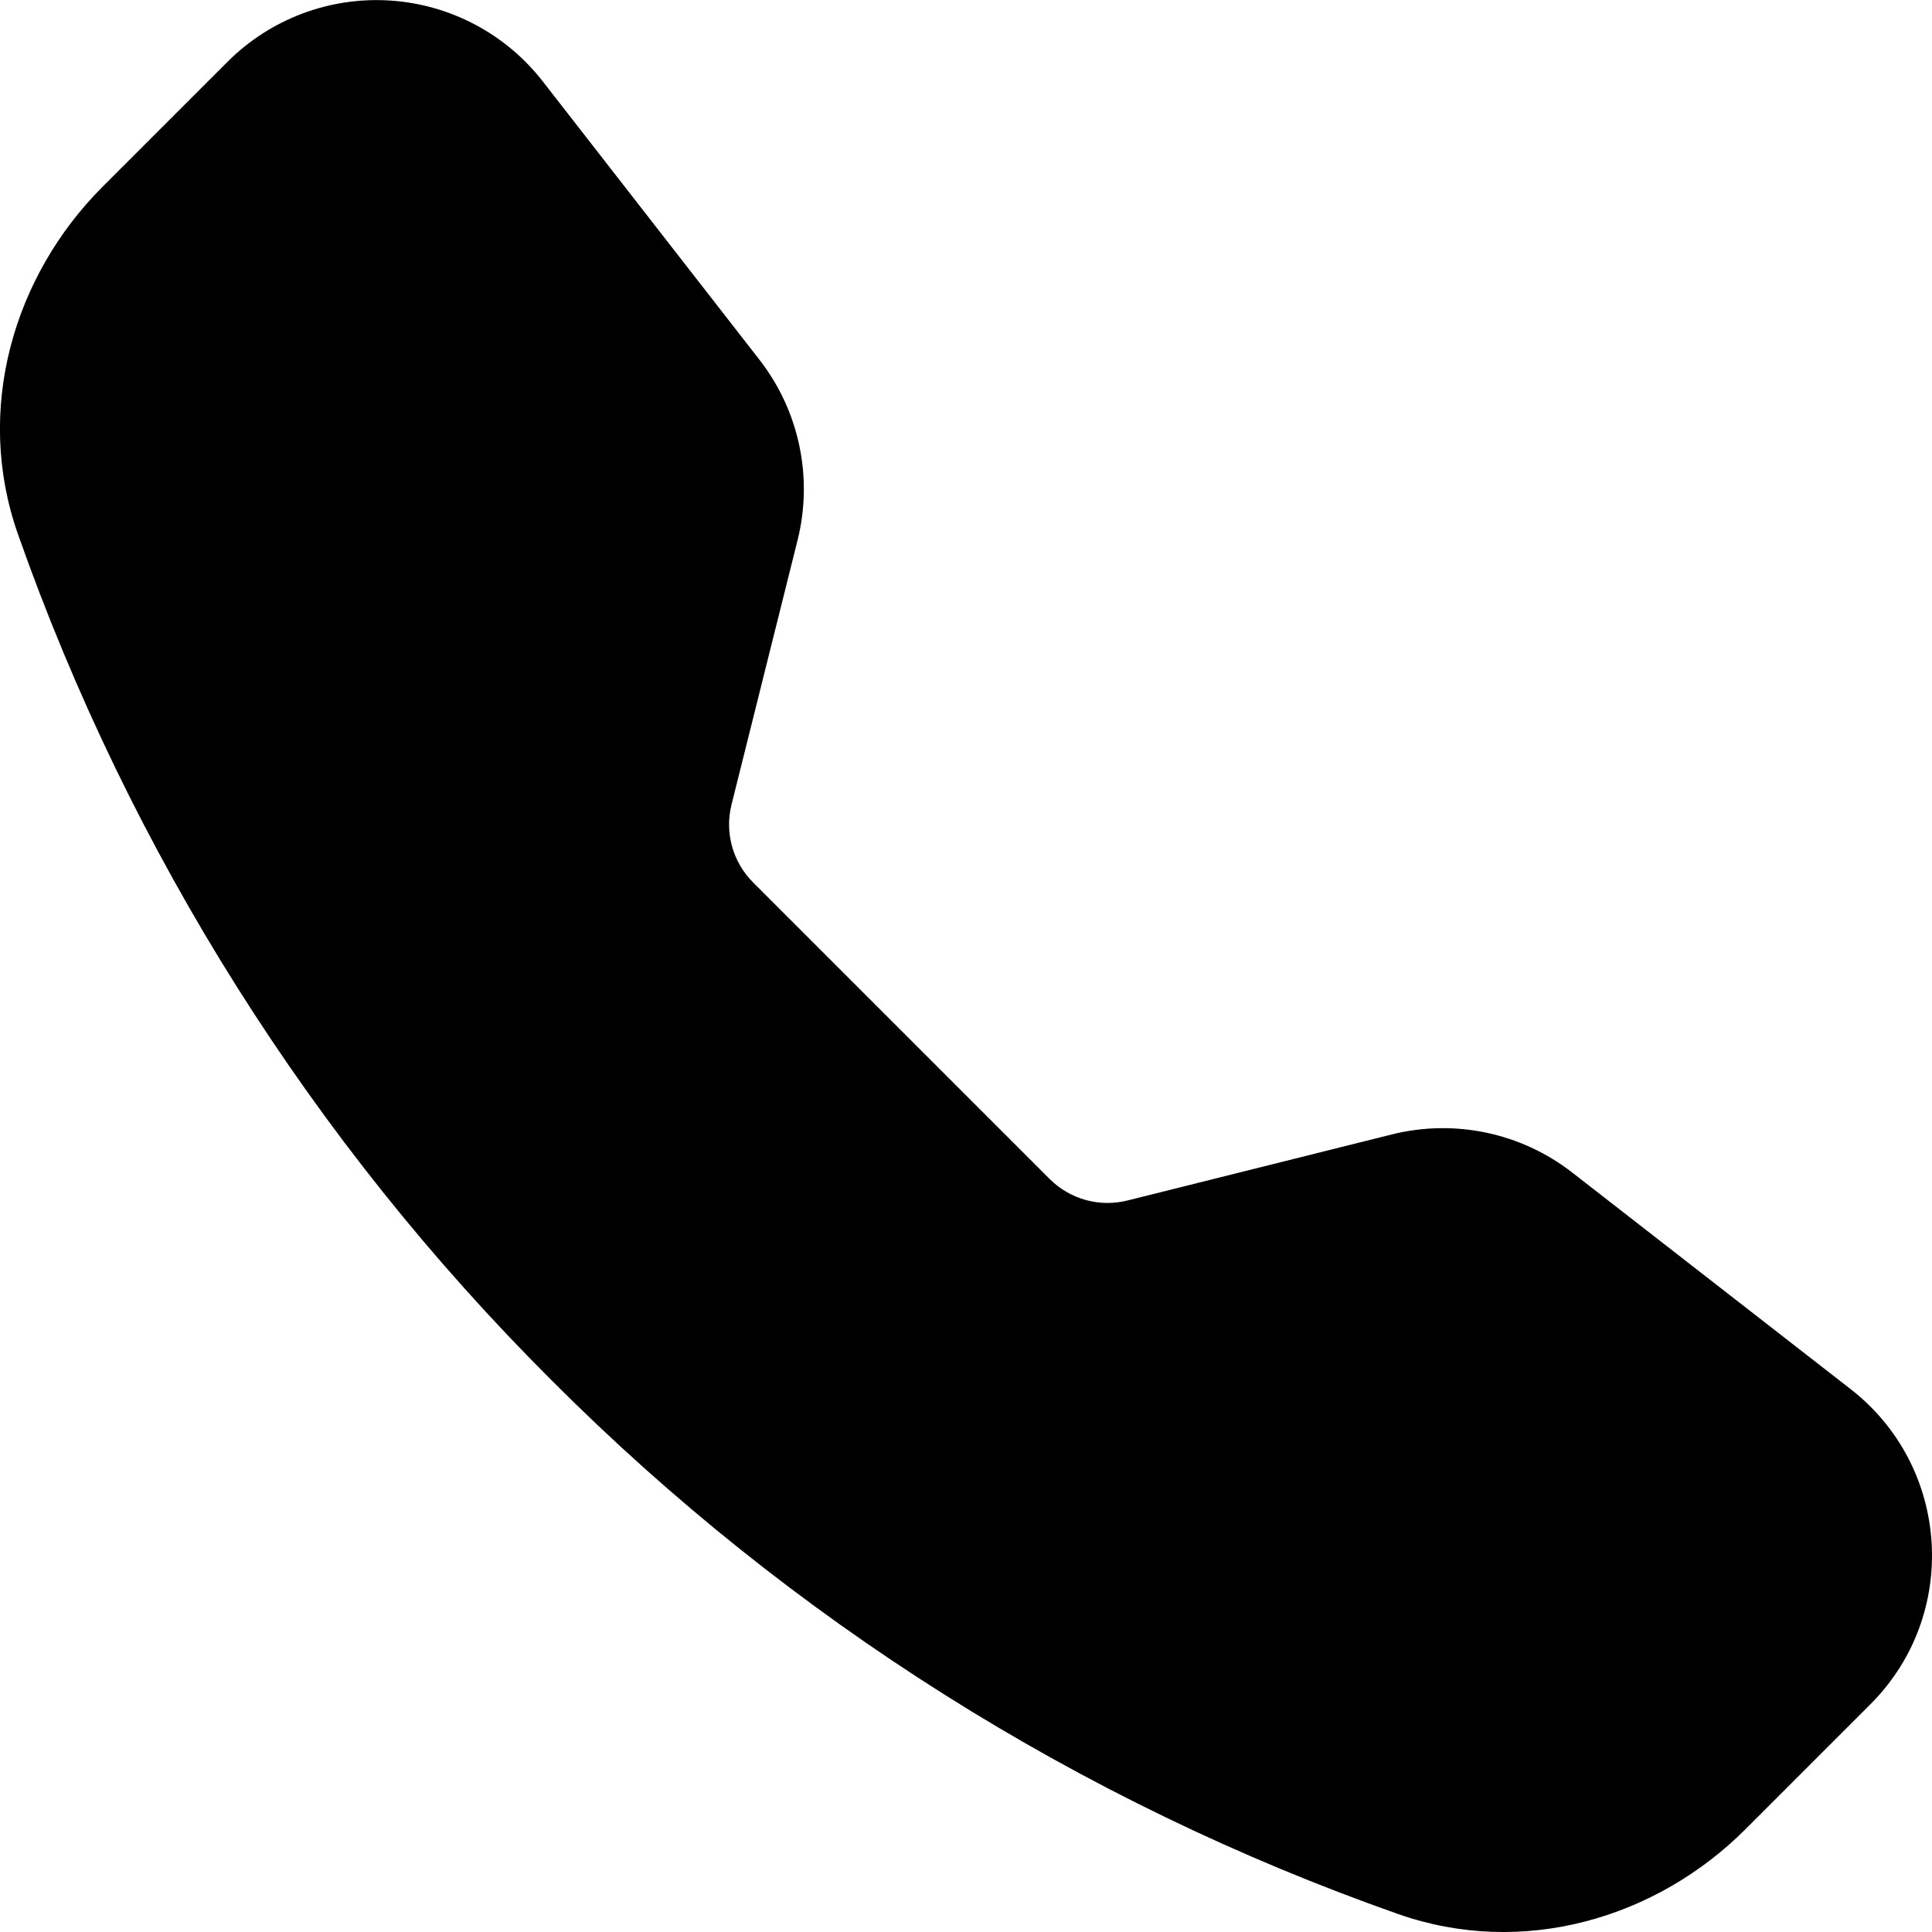
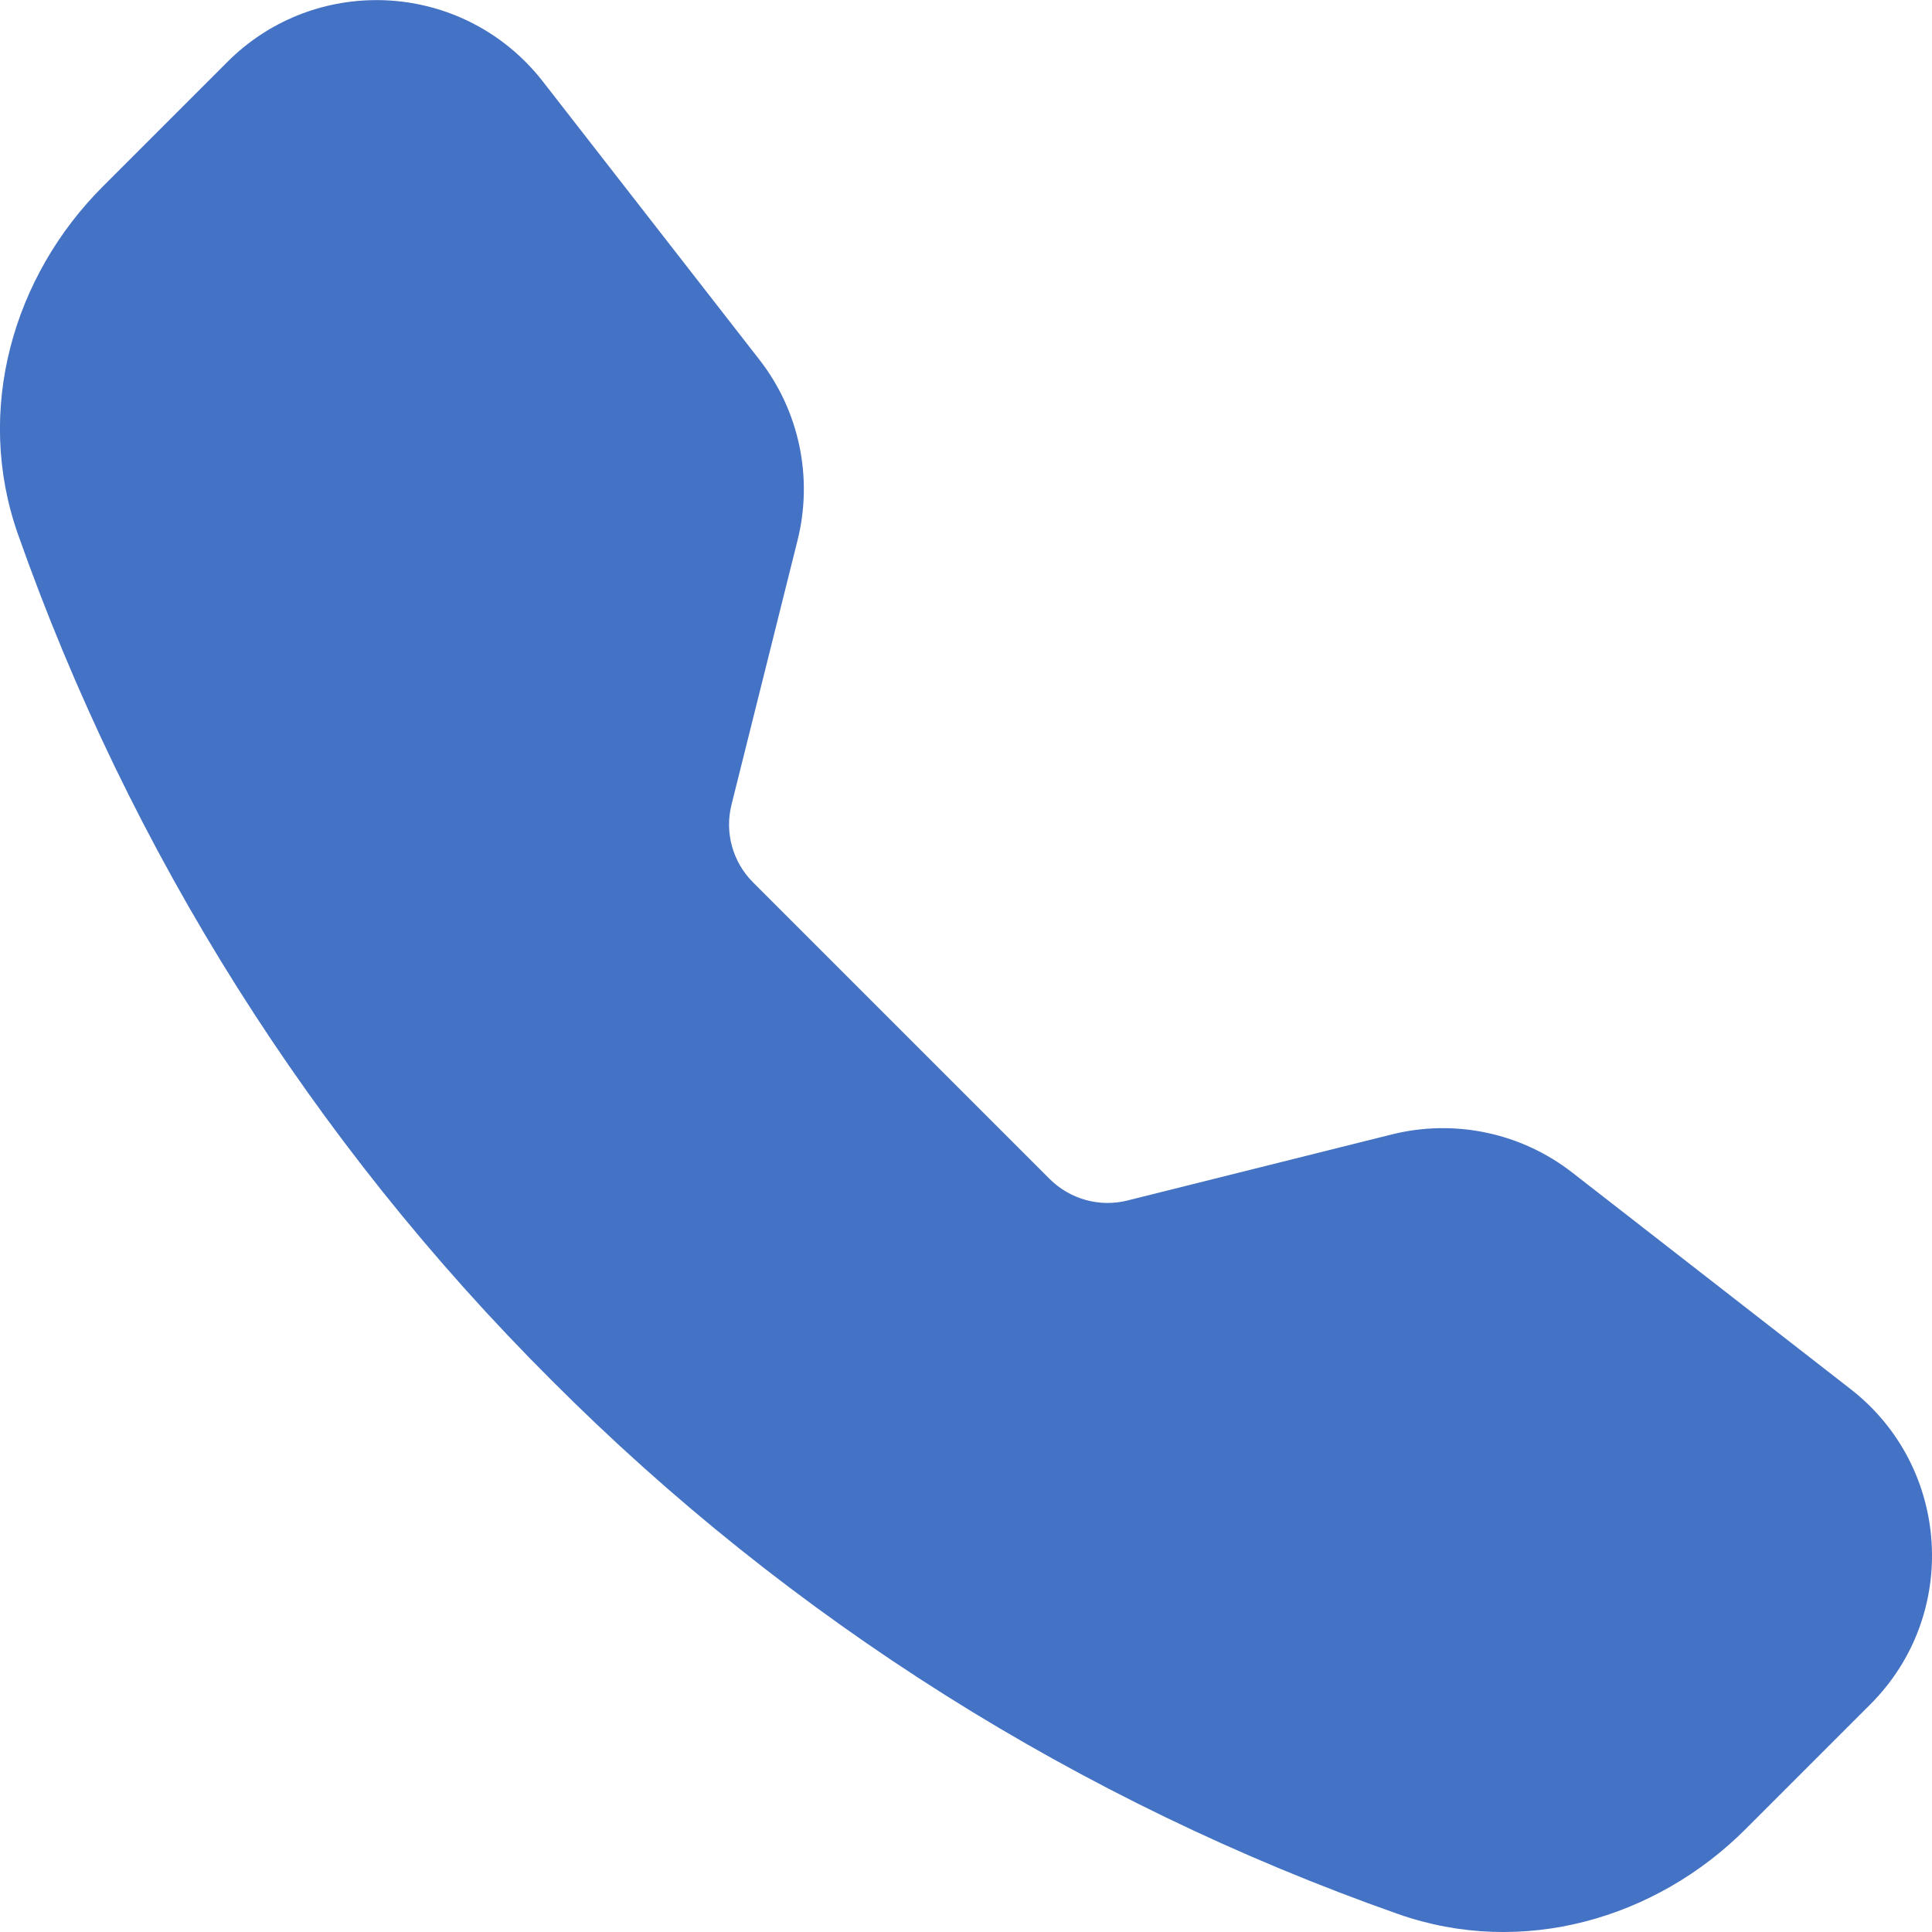
- <svg xmlns="http://www.w3.org/2000/svg" width="16" height="16" fill="currentColor" class="bi bi-telephone-fill" viewBox="0 0 16 16">
-   <path fill-rule="evenodd" d="M1.885.511a1.745 1.745 0 0 1 2.61.163L6.29 2.98c.329.423.445.974.315 1.494l-.547 2.19a.678.678 0 0 0 .178.643l2.457 2.457a.678.678 0 0 0 .644.178l2.189-.547a1.745 1.745 0 0 1 1.494.315l2.306 1.794c.829.645.905 1.87.163 2.611l-1.034 1.034c-.74.74-1.846 1.065-2.877.702a18.634 18.634 0 0 1-7.01-4.42 18.634 18.634 0 0 1-4.42-7.009c-.362-1.03-.037-2.137.703-2.877L1.885.511z" />
+ <svg xmlns="http://www.w3.org/2000/svg" width="16" height="16" xml:space="preserve" overflow="hidden">
+   <defs>
+     <clipPath id="clip0">
+       <rect x="632" y="352" width="16" height="16" />
+     </clipPath>
+   </defs>
+   <g clip-path="url(#clip0)" transform="translate(-632 -352)">
+     <path d="M633.885 352.511C634.567 351.83 635.672 351.831 636.353 352.513 636.403 352.564 636.451 352.617 636.495 352.674L638.29 354.98C638.619 355.403 638.735 355.954 638.605 356.474L638.058 358.664C638 358.895 638.068 359.139 638.236 359.307L640.693 361.764C640.862 361.932 641.106 362 641.337 361.942L643.526 361.395C644.046 361.265 644.597 361.381 645.02 361.71L647.326 363.504C648.155 364.149 648.231 365.374 647.489 366.115L646.455 367.149C645.715 367.889 644.609 368.214 643.578 367.851 640.939 366.922 638.543 365.412 636.568 363.431 634.587 361.456 633.077 359.06 632.148 356.422 631.786 355.392 632.111 354.285 632.851 353.545L633.885 352.511Z" fill="#4472C4" fill-rule="evenodd" />
+   </g>
</svg>
